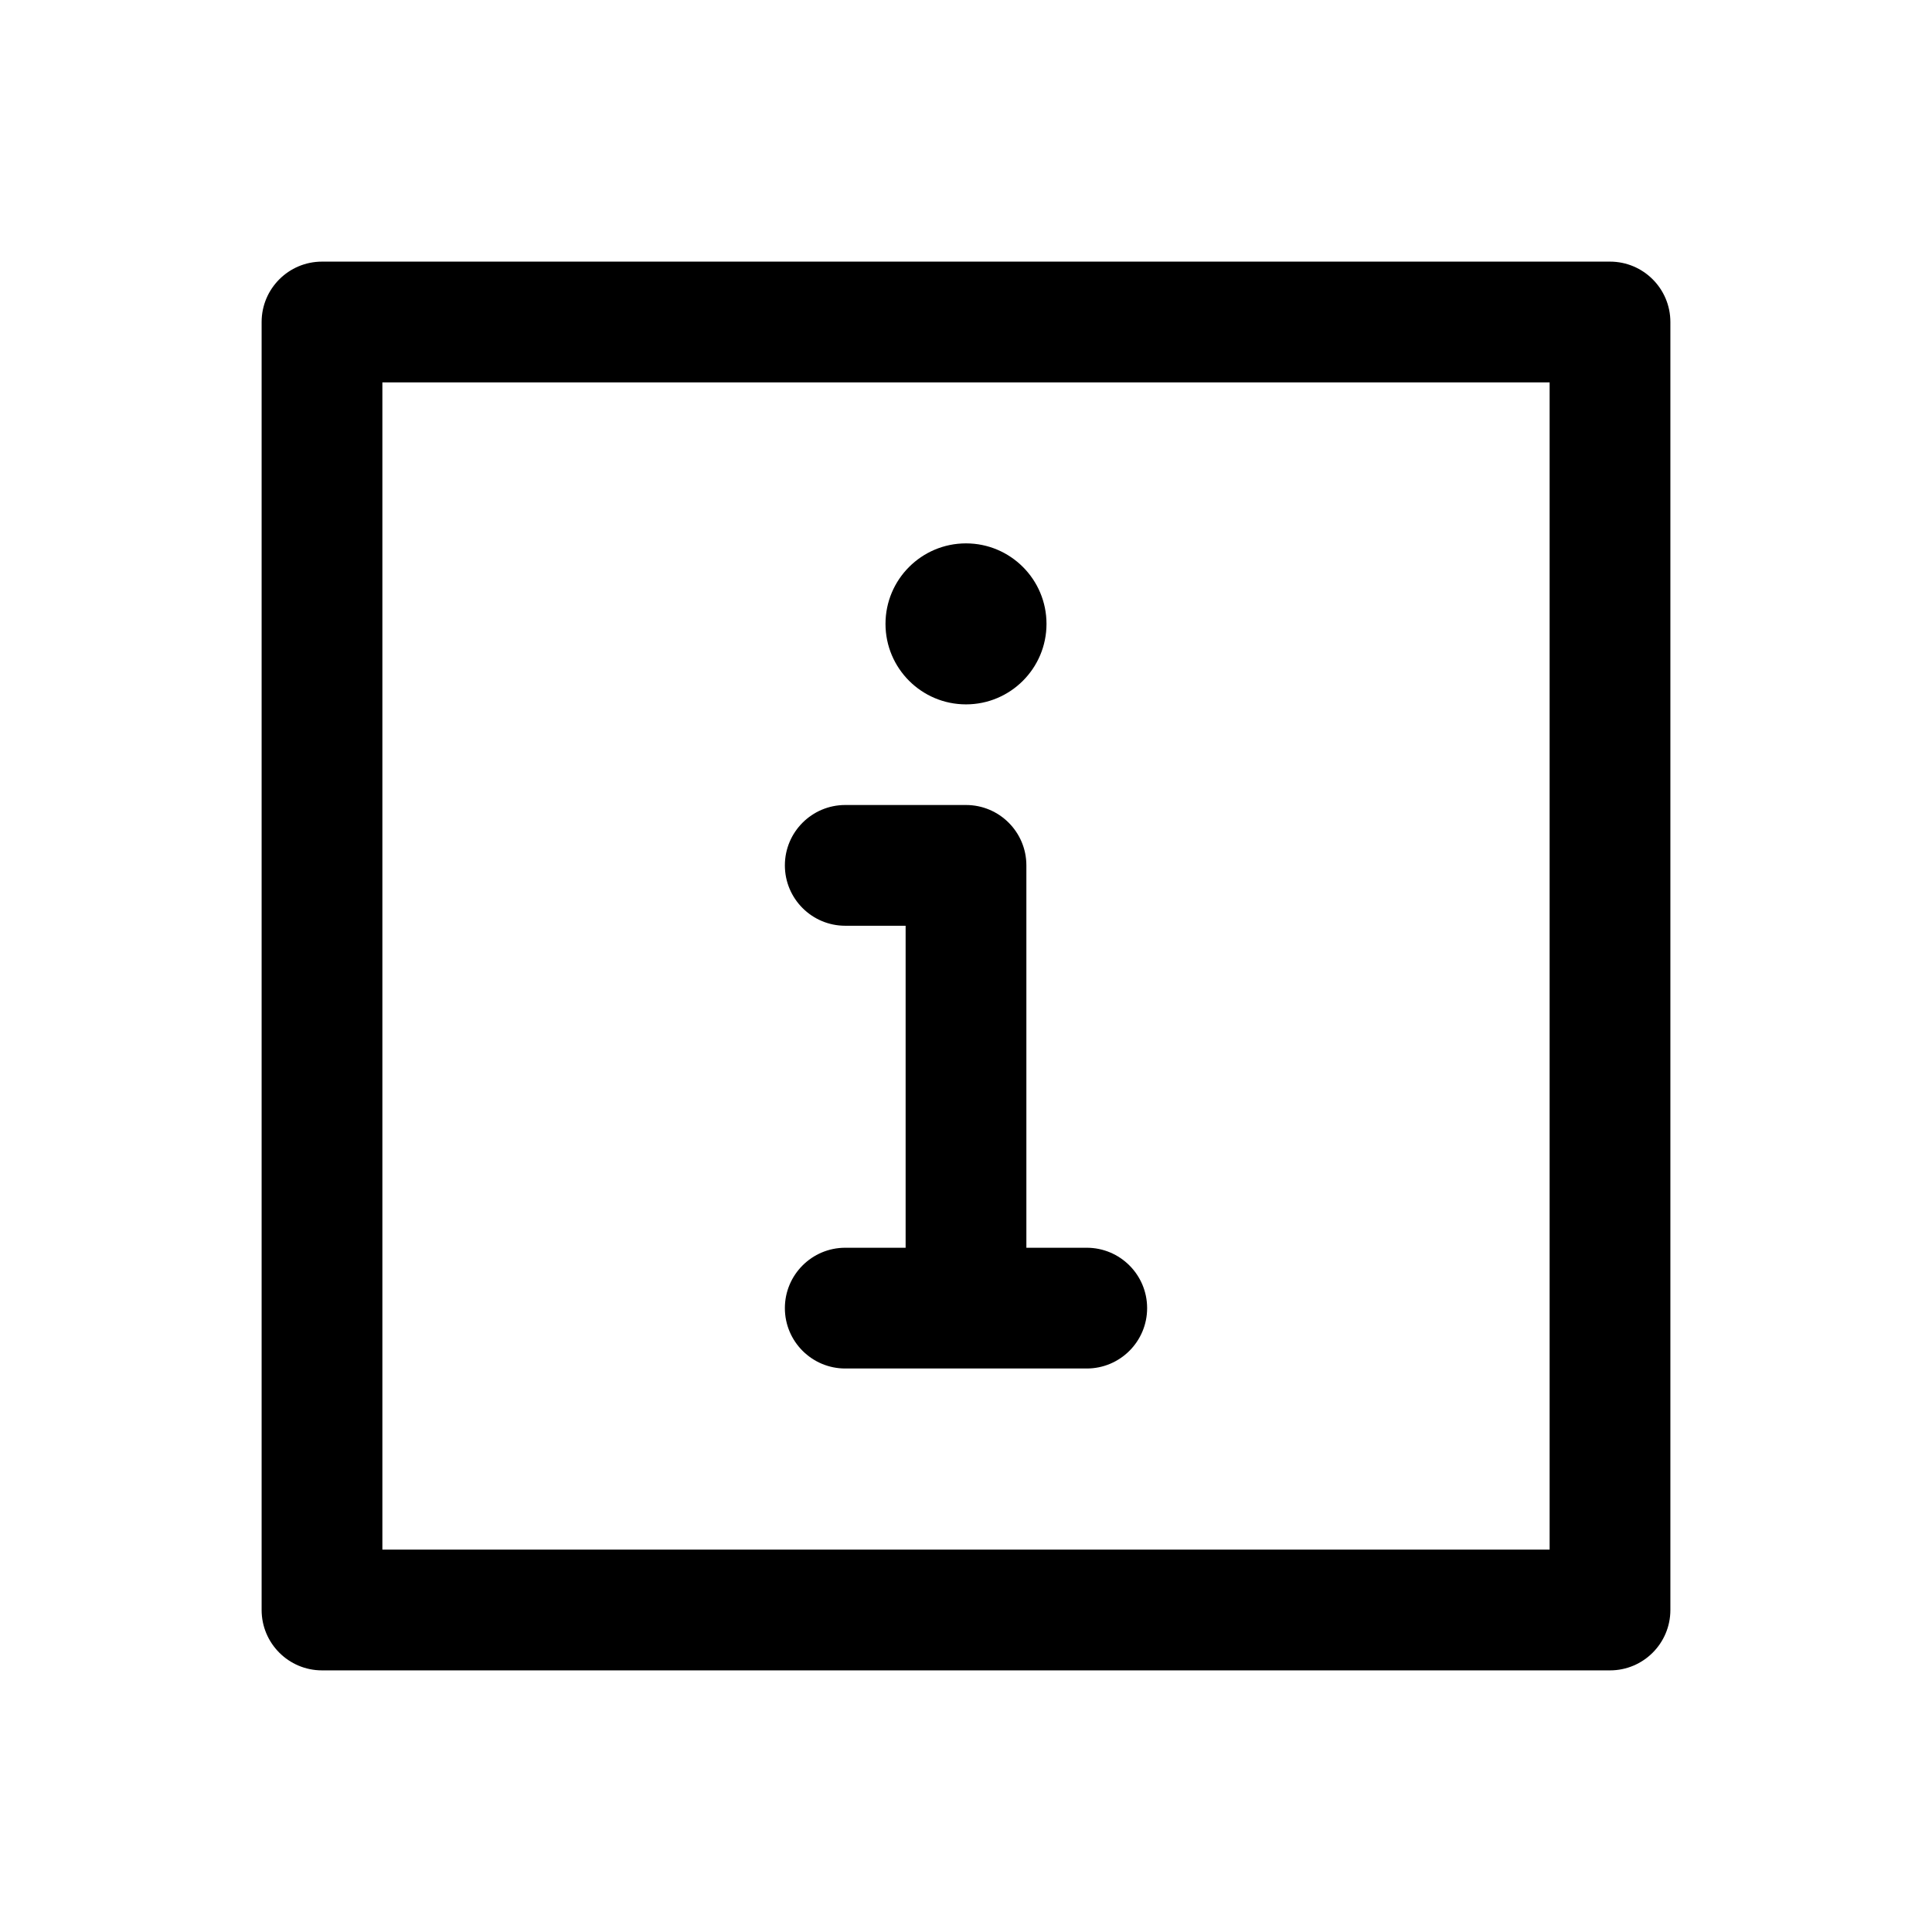
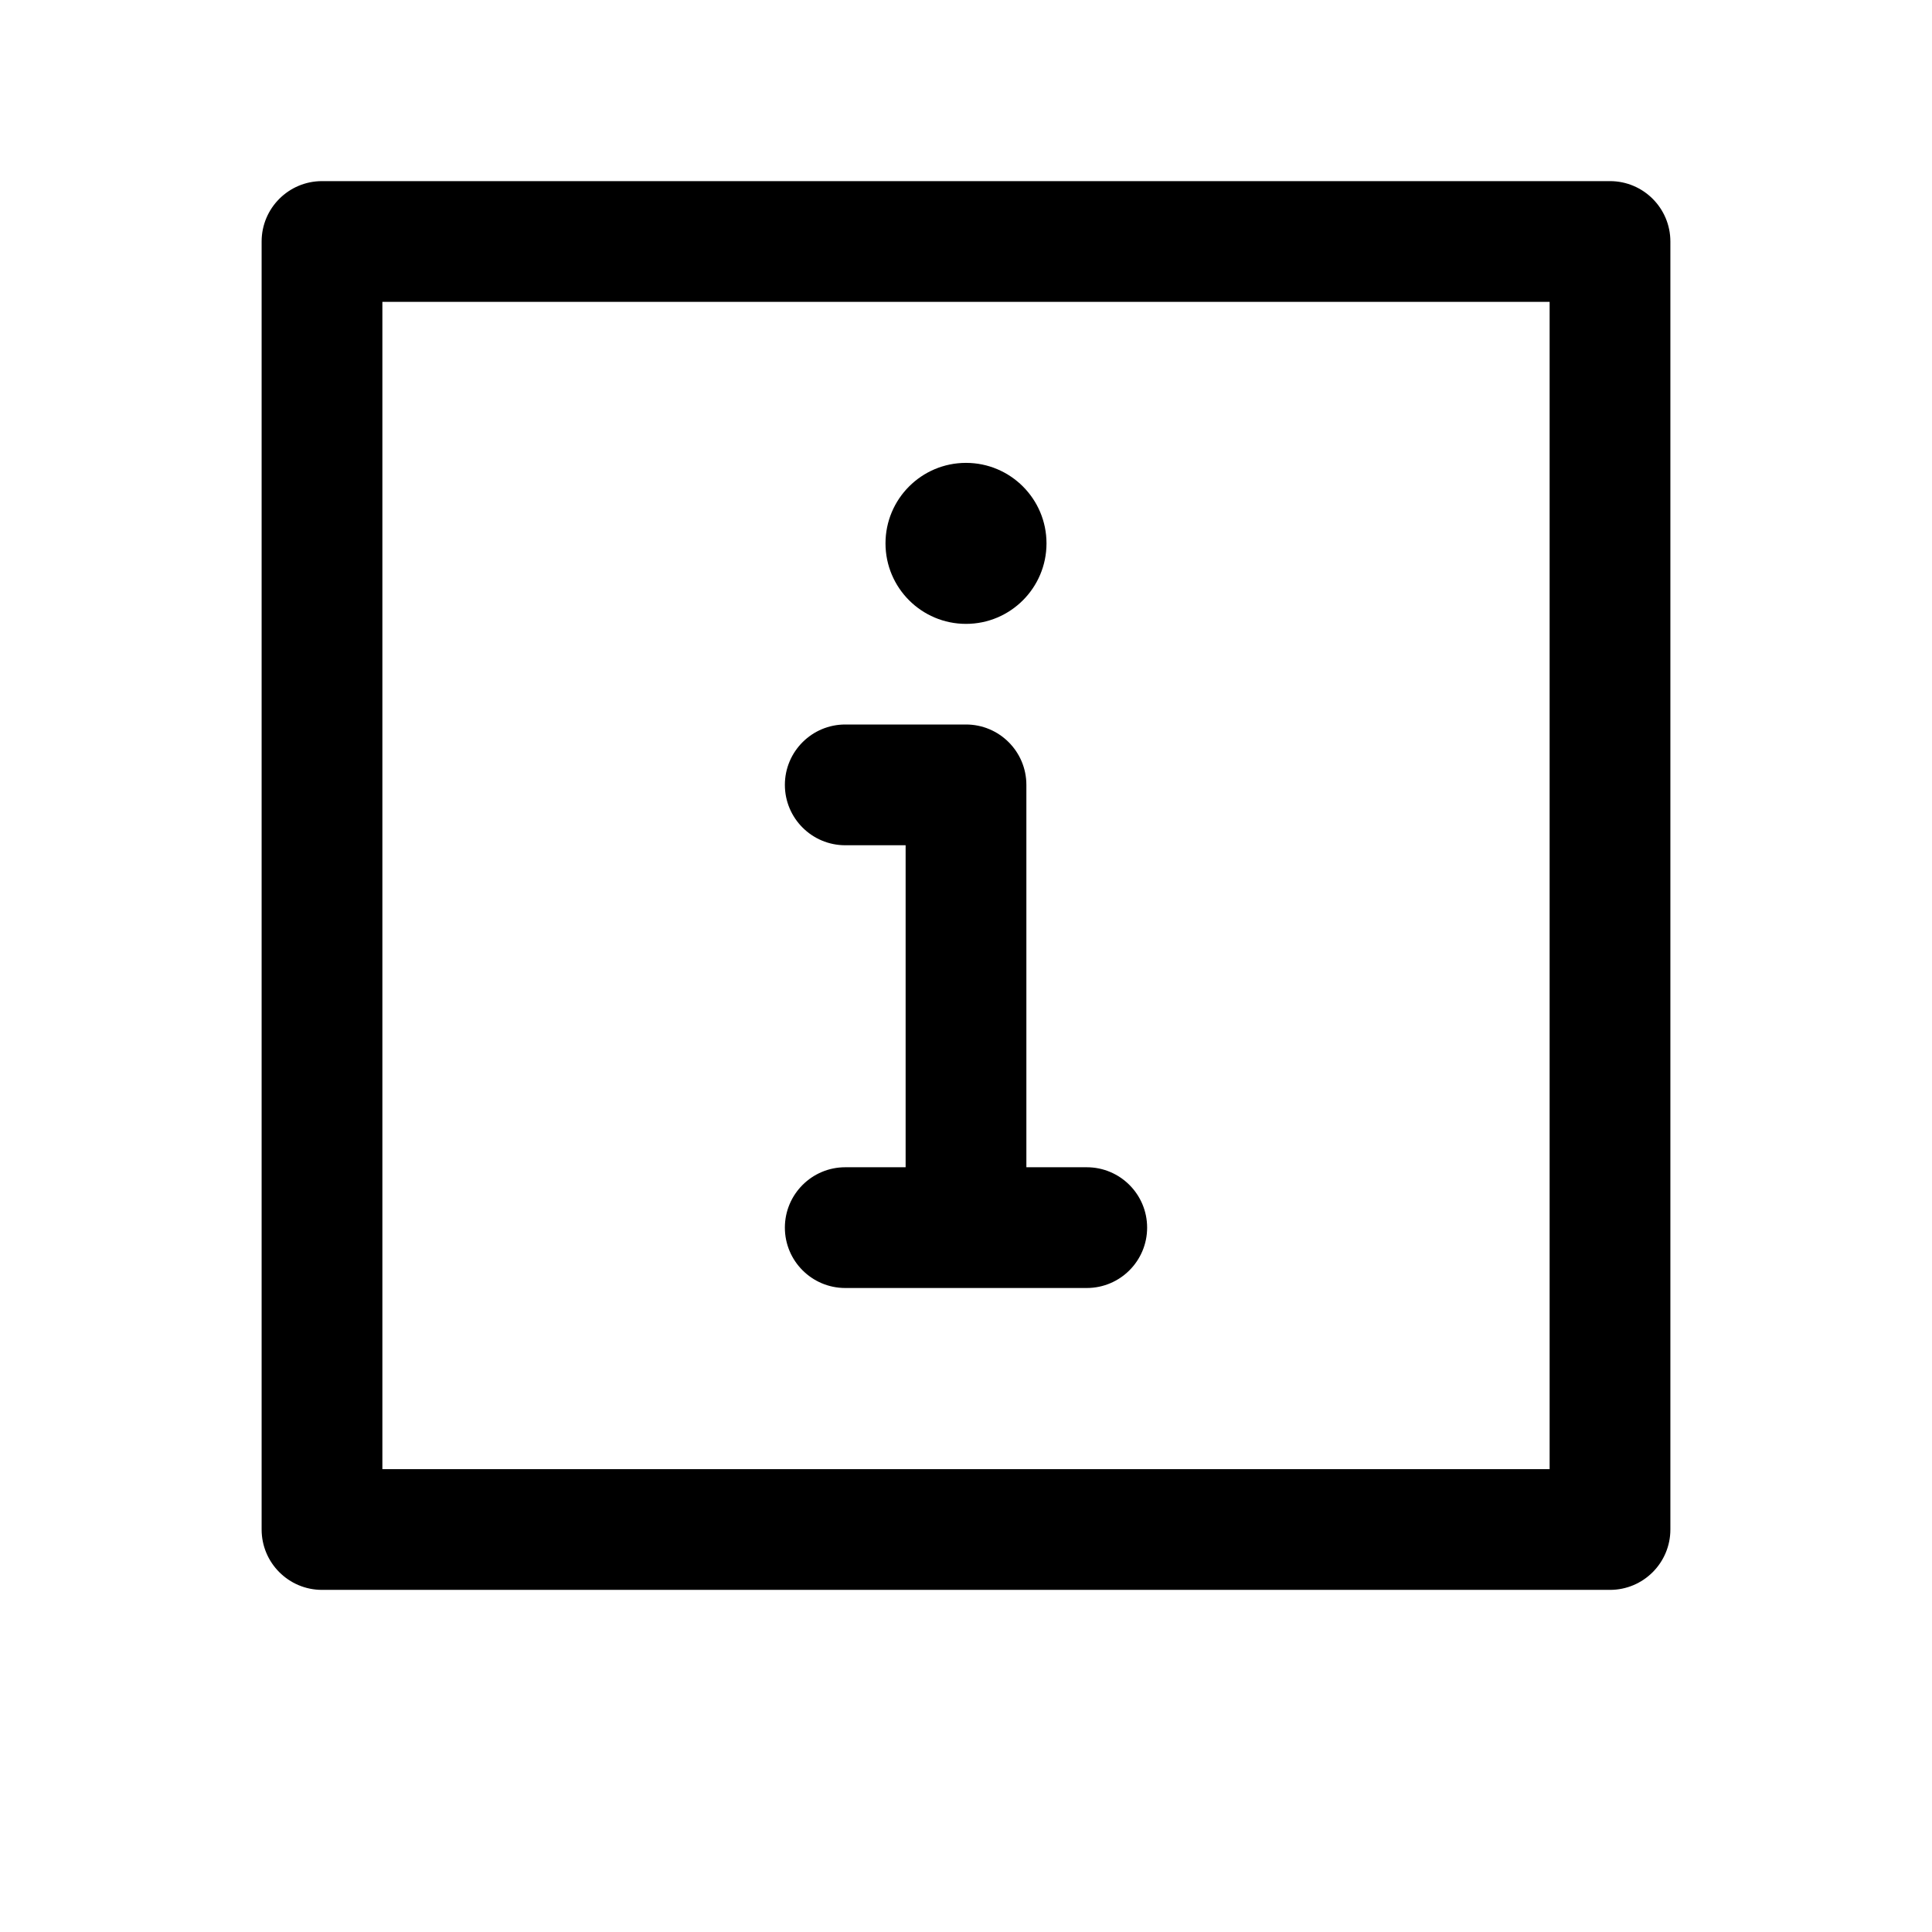
<svg width="24" height="24" viewBox="0 0 24 24" fill="none" aria-hidden="true" focusable="false">
-   <path fill-rule="evenodd" clip-rule="evenodd" d="M4 3.25C3.586 3.25 3.25 3.586 3.25 4V20C3.25 20.414 3.586 20.75 4 20.75H20C20.414 20.75 20.75 20.414 20.75 20V4C20.75 3.586 20.414 3.25 20 3.25H4ZM4.75 19.25V4.75H19.25V19.25H4.75ZM11 7.75C11 7.198 11.448 6.75 12 6.75C12.552 6.75 13 7.198 13 7.75C13 8.302 12.552 8.75 12 8.75C11.448 8.75 11 8.302 11 7.75ZM10.5 10C10.086 10 9.75 10.336 9.75 10.75C9.75 11.164 10.086 11.5 10.5 11.5H11.25V15.5H10.5C10.086 15.5 9.75 15.836 9.75 16.25C9.75 16.664 10.086 17 10.5 17H12H13.5C13.914 17 14.25 16.664 14.25 16.25C14.25 15.836 13.914 15.5 13.5 15.5H12.75V10.75C12.75 10.336 12.414 10 12 10H10.5Z" fill="currentColor" />
+   <g transform="translate(0,-1)">
+     <path fill-rule="evenodd" clip-rule="evenodd" d="M4 3.25C3.586 3.25 3.25 3.586 3.25 4V20C3.25 20.414 3.586 20.75 4 20.75H20C20.414 20.75 20.75 20.414 20.75 20V4C20.75 3.586 20.414 3.25 20 3.25H4ZM4.75 19.25V4.75H19.25V19.25H4.75ZM11 7.75C11 7.198 11.448 6.75 12 6.75C12.552 6.75 13 7.198 13 7.75C13 8.302 12.552 8.75 12 8.75C11.448 8.75 11 8.302 11 7.75ZM10.5 10C10.086 10 9.75 10.336 9.75 10.75C9.75 11.164 10.086 11.5 10.5 11.5H11.25V15.5H10.5C10.086 15.5 9.75 15.836 9.75 16.25C9.75 16.664 10.086 17 10.5 17H12H13.5C13.914 17 14.25 16.664 14.25 16.25C14.25 15.836 13.914 15.5 13.5 15.5H12.75V10.75C12.75 10.336 12.414 10 12 10H10.5Z" fill="currentColor" />
+   </g>
</svg>
